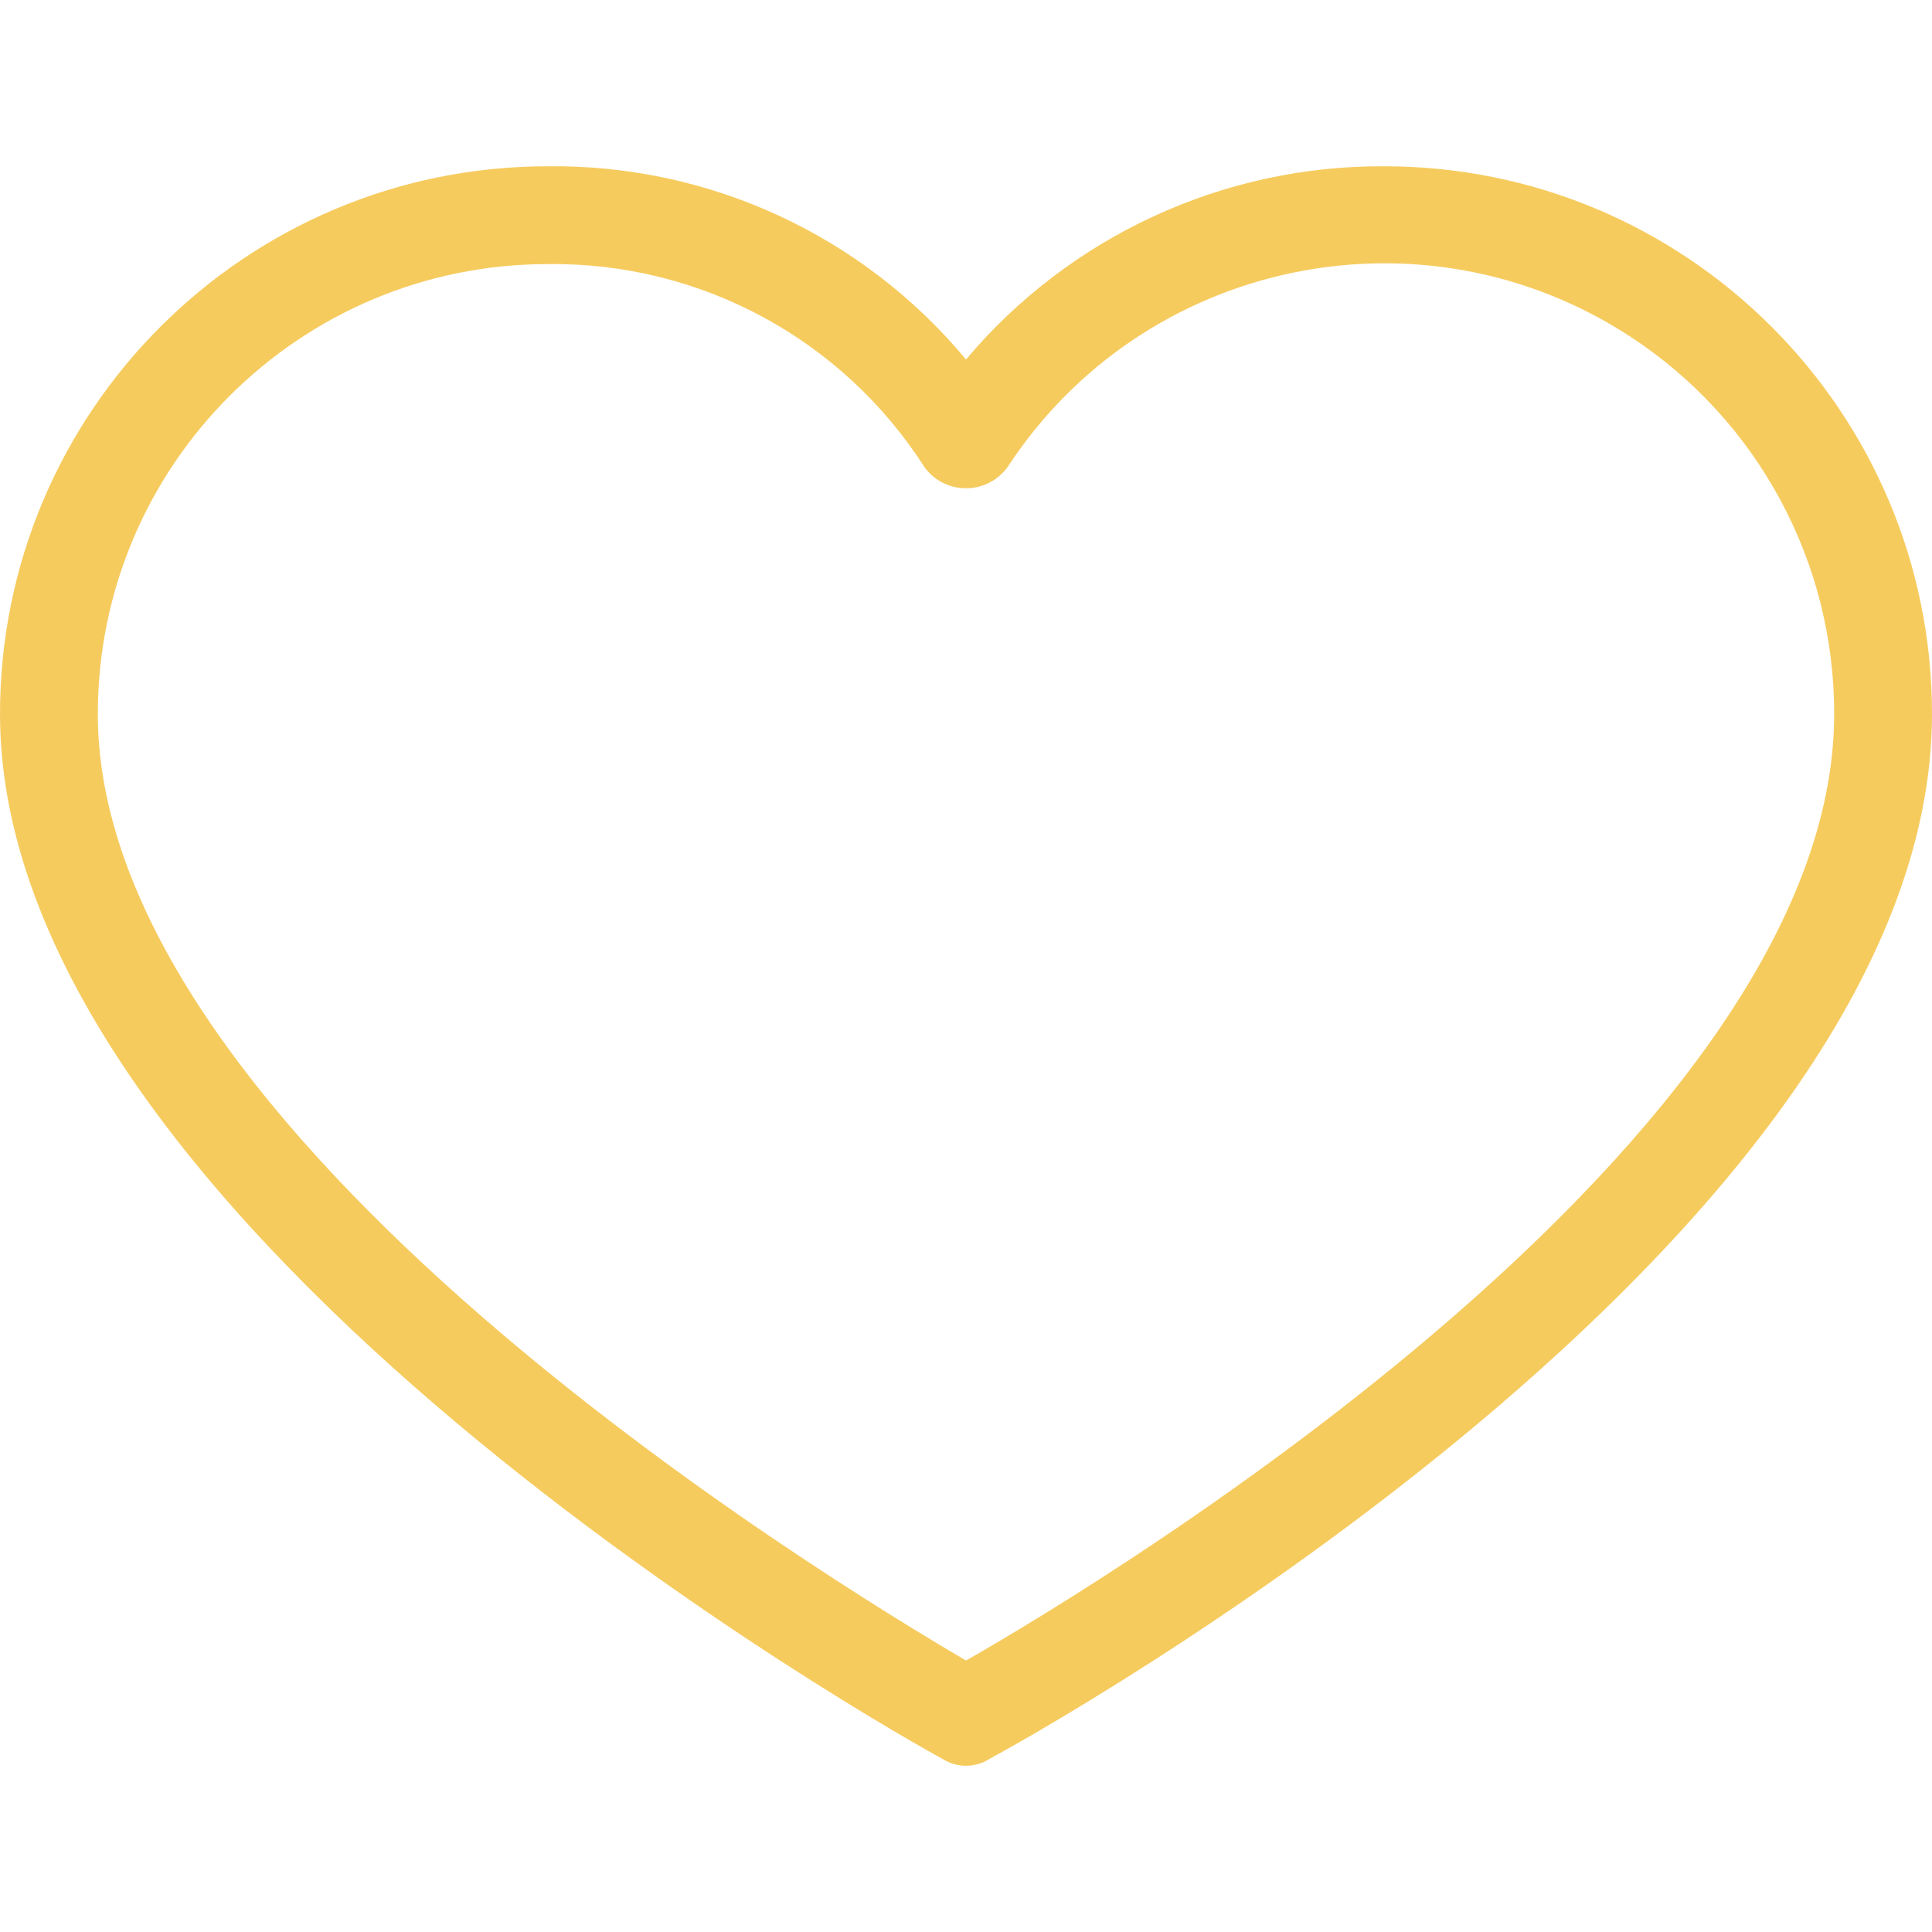
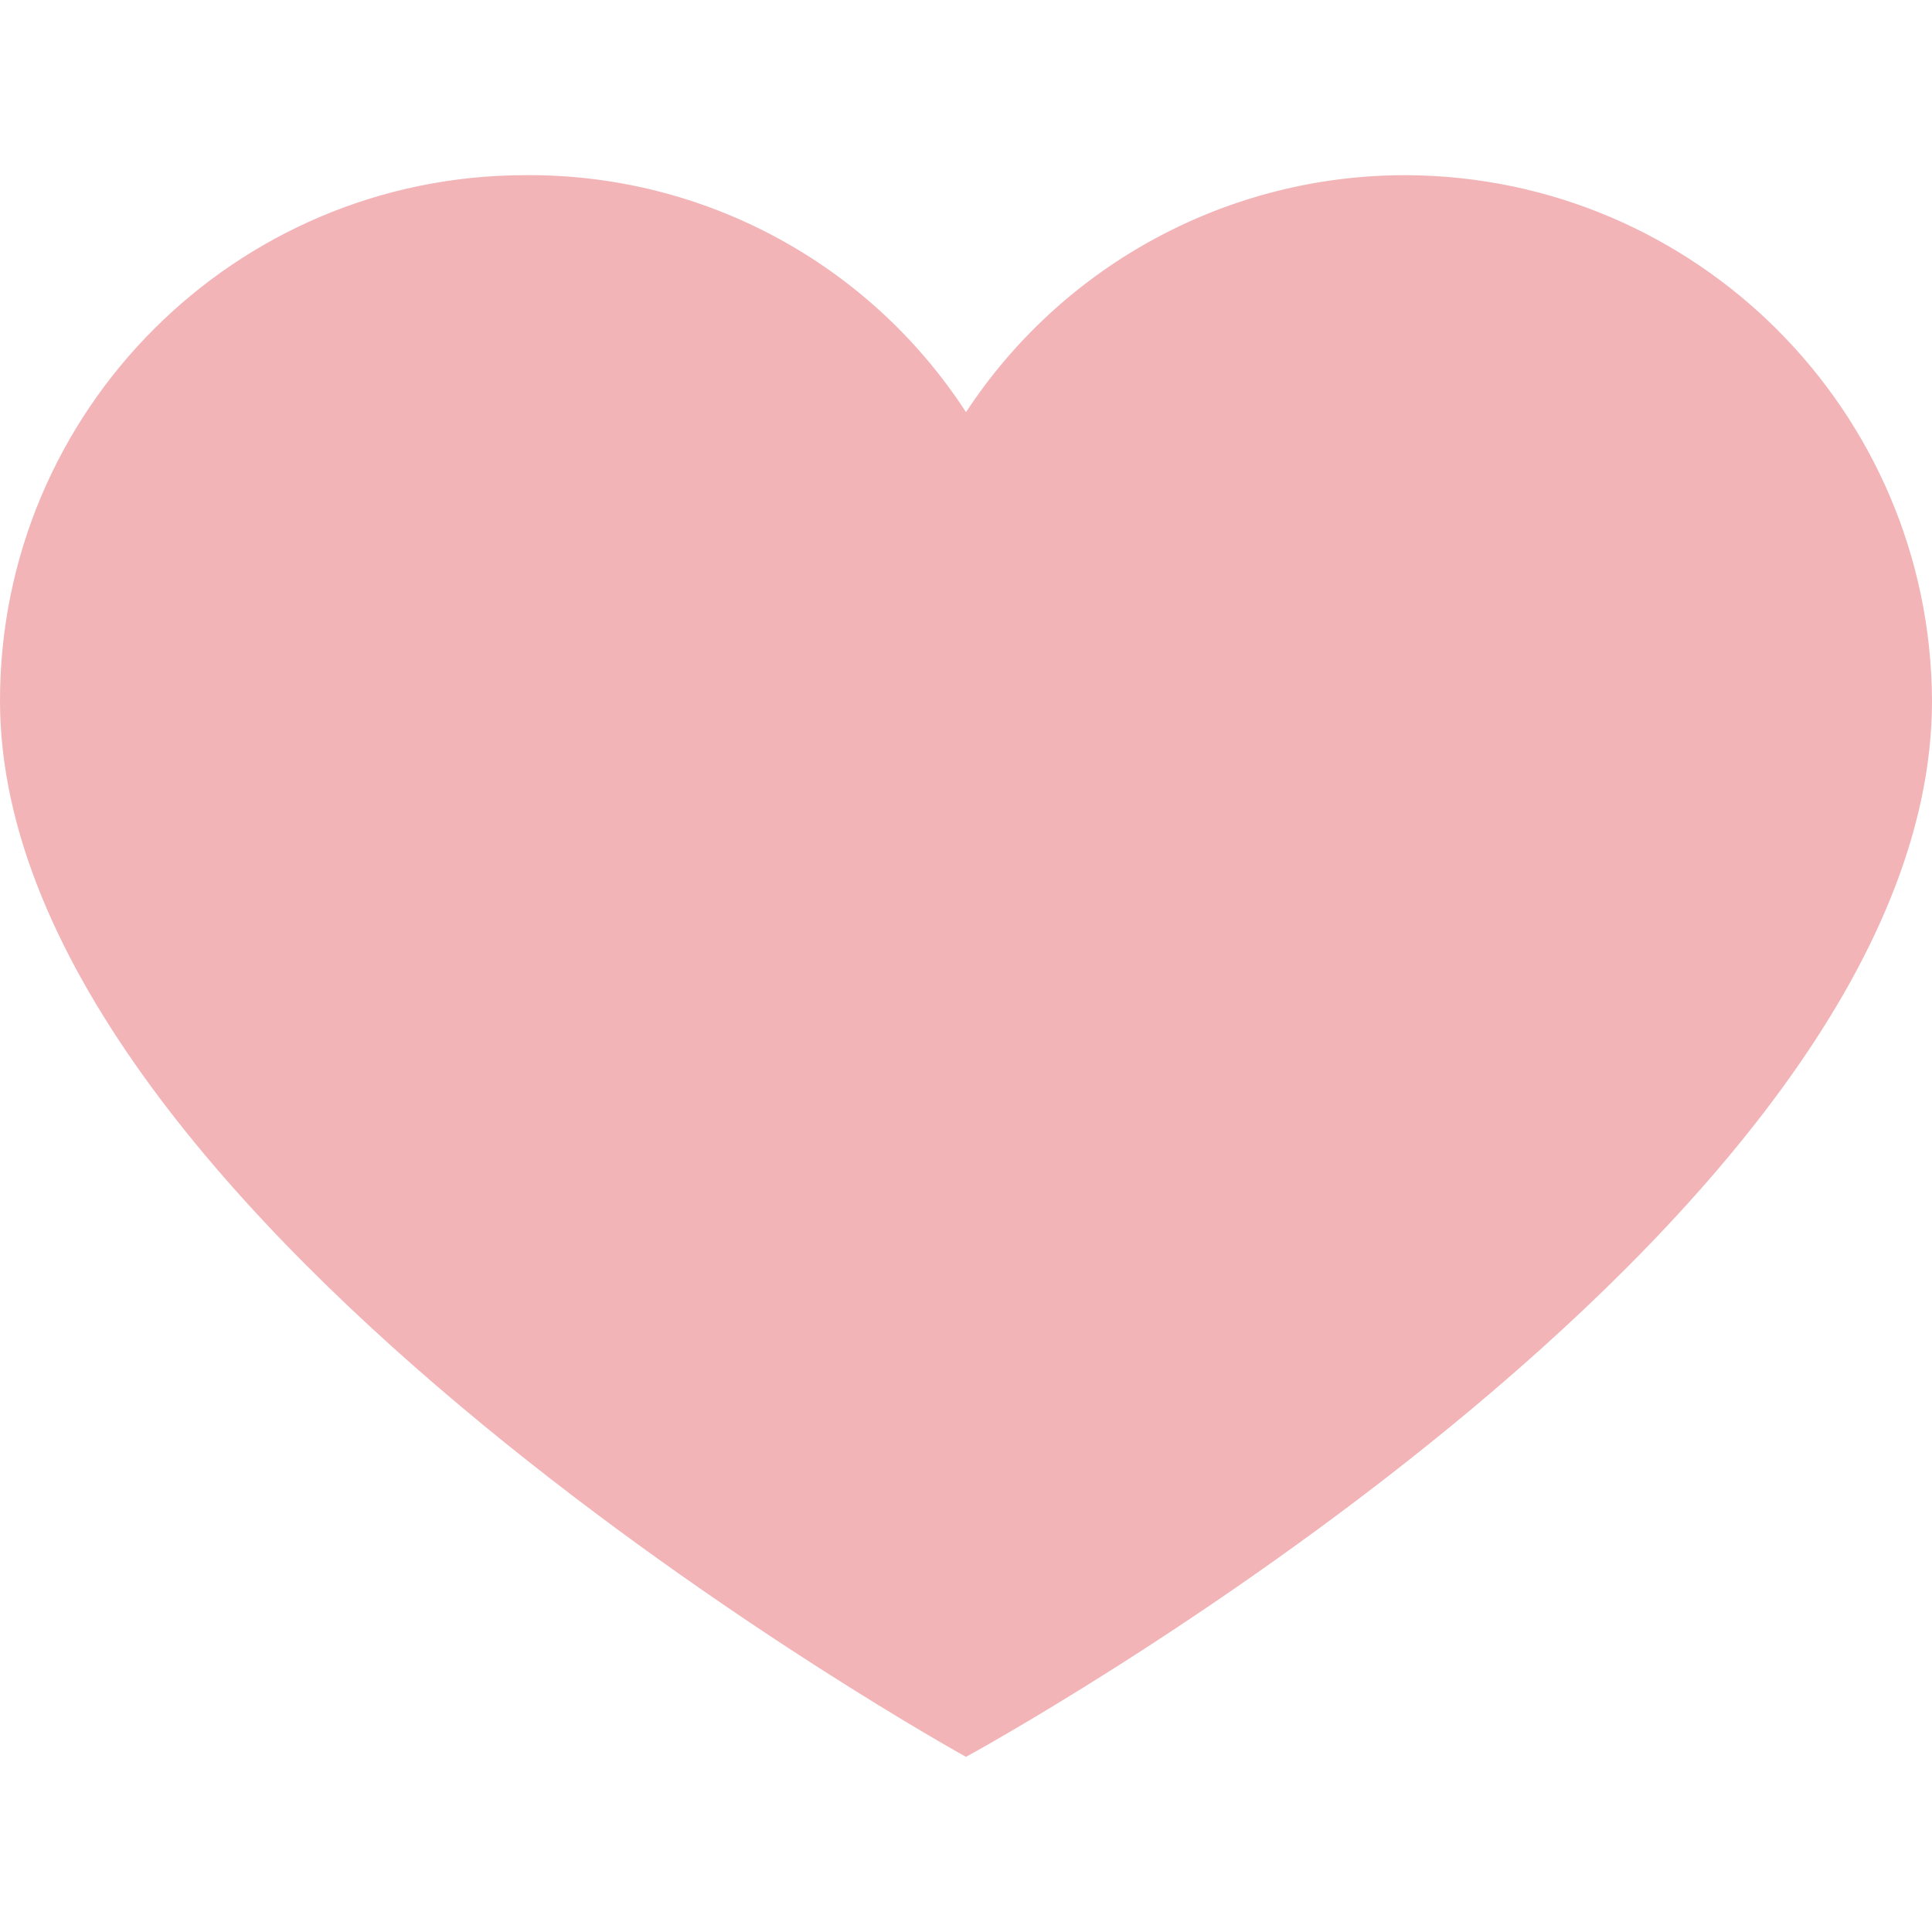
- <svg xmlns="http://www.w3.org/2000/svg" version="1.1" id="Capa_1" x="0px" y="0px" viewBox="0 0 412.735 412.735" style="enable-background:new 0 0 412.735 412.735;" xml:space="preserve" width="512px" height="512px" class="">
+ <svg xmlns="http://www.w3.org/2000/svg" version="1.1" width="512" height="512" x="0" y="0" viewBox="0 0 391.837 391.837" style="enable-background:new 0 0 512 512" xml:space="preserve" class="">
  <g>
    <g>
-       <g>
-         <path d="M295.706,35.522C295.706,35.522,295.706,35.522,295.706,35.522c-34.43-0.184-67.161,14.937-89.339,41.273    c-22.039-26.516-54.861-41.68-89.339-41.273C52.395,35.522,0,87.917,0,152.55C0,263.31,193.306,371.456,201.143,375.636    c3.162,2.113,7.286,2.113,10.449,0c7.837-4.18,201.143-110.759,201.143-223.086C412.735,87.917,360.339,35.522,295.706,35.522z     M206.367,354.738C176.065,336.975,20.898,242.412,20.898,152.55c0-53.091,43.039-96.131,96.131-96.131    c32.512-0.427,62.938,15.972,80.457,43.363c3.557,4.905,10.418,5.998,15.323,2.44c0.937-0.68,1.761-1.503,2.44-2.44    c29.055-44.435,88.631-56.903,133.066-27.848c27.202,17.787,43.575,48.114,43.521,80.615    C391.837,243.456,236.669,337.497,206.367,354.738z" data-original="#000000" class="active-path" data-old_color="#000000" fill="#f6cb5e" />
-       </g>
+       <path style="" d="M285.257,35.528c58.743,0.286,106.294,47.836,106.58,106.58   c0,107.624-195.918,214.204-195.918,214.204S0,248.165,0,142.108c0-58.862,47.717-106.58,106.58-106.58l0,0   c36.032-0.281,69.718,17.842,89.339,48.065C215.674,53.517,249.273,35.441,285.257,35.528z" fill="#f2b4b7" data-original="#d7443e" class="" />
    </g>
+     <g>
+ </g>
+     <g>
+ </g>
+     <g>
+ </g>
+     <g>
+ </g>
+     <g>
+ </g>
+     <g>
+ </g>
+     <g>
+ </g>
+     <g>
+ </g>
+     <g>
+ </g>
+     <g>
+ </g>
+     <g>
+ </g>
+     <g>
+ </g>
+     <g>
+ </g>
+     <g>
+ </g>
+     <g>
+ </g>
  </g>
</svg>
